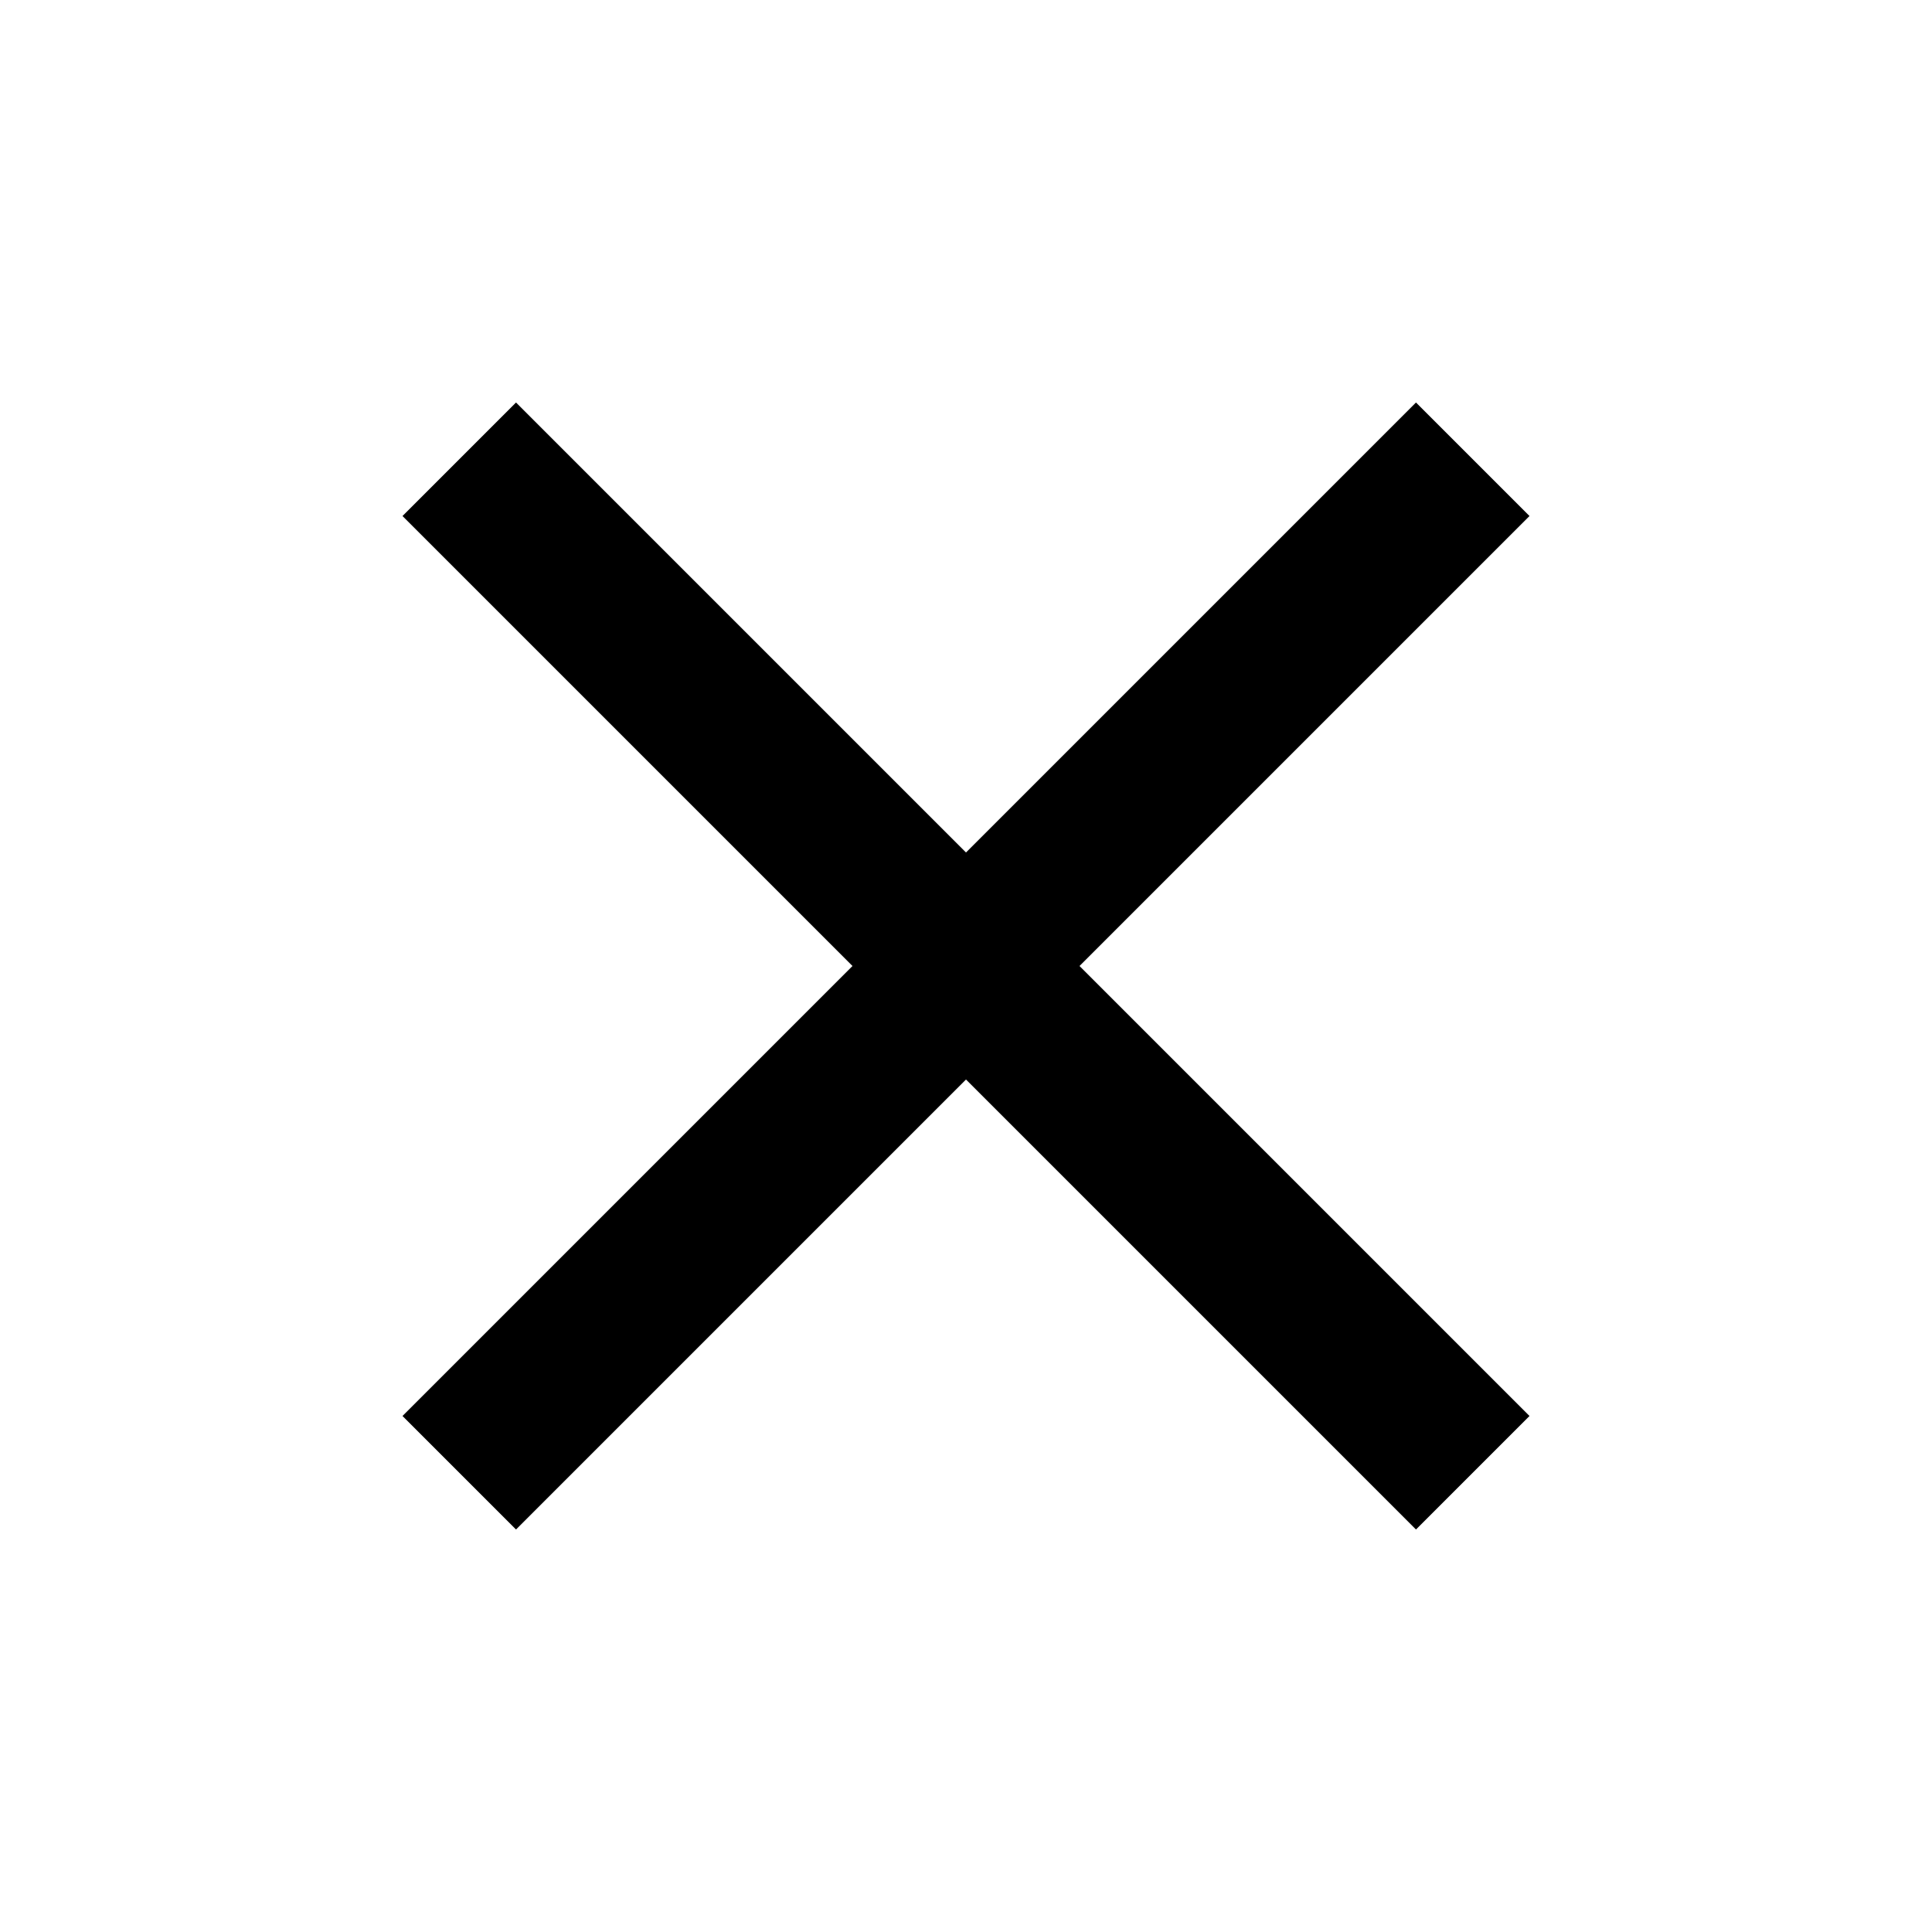
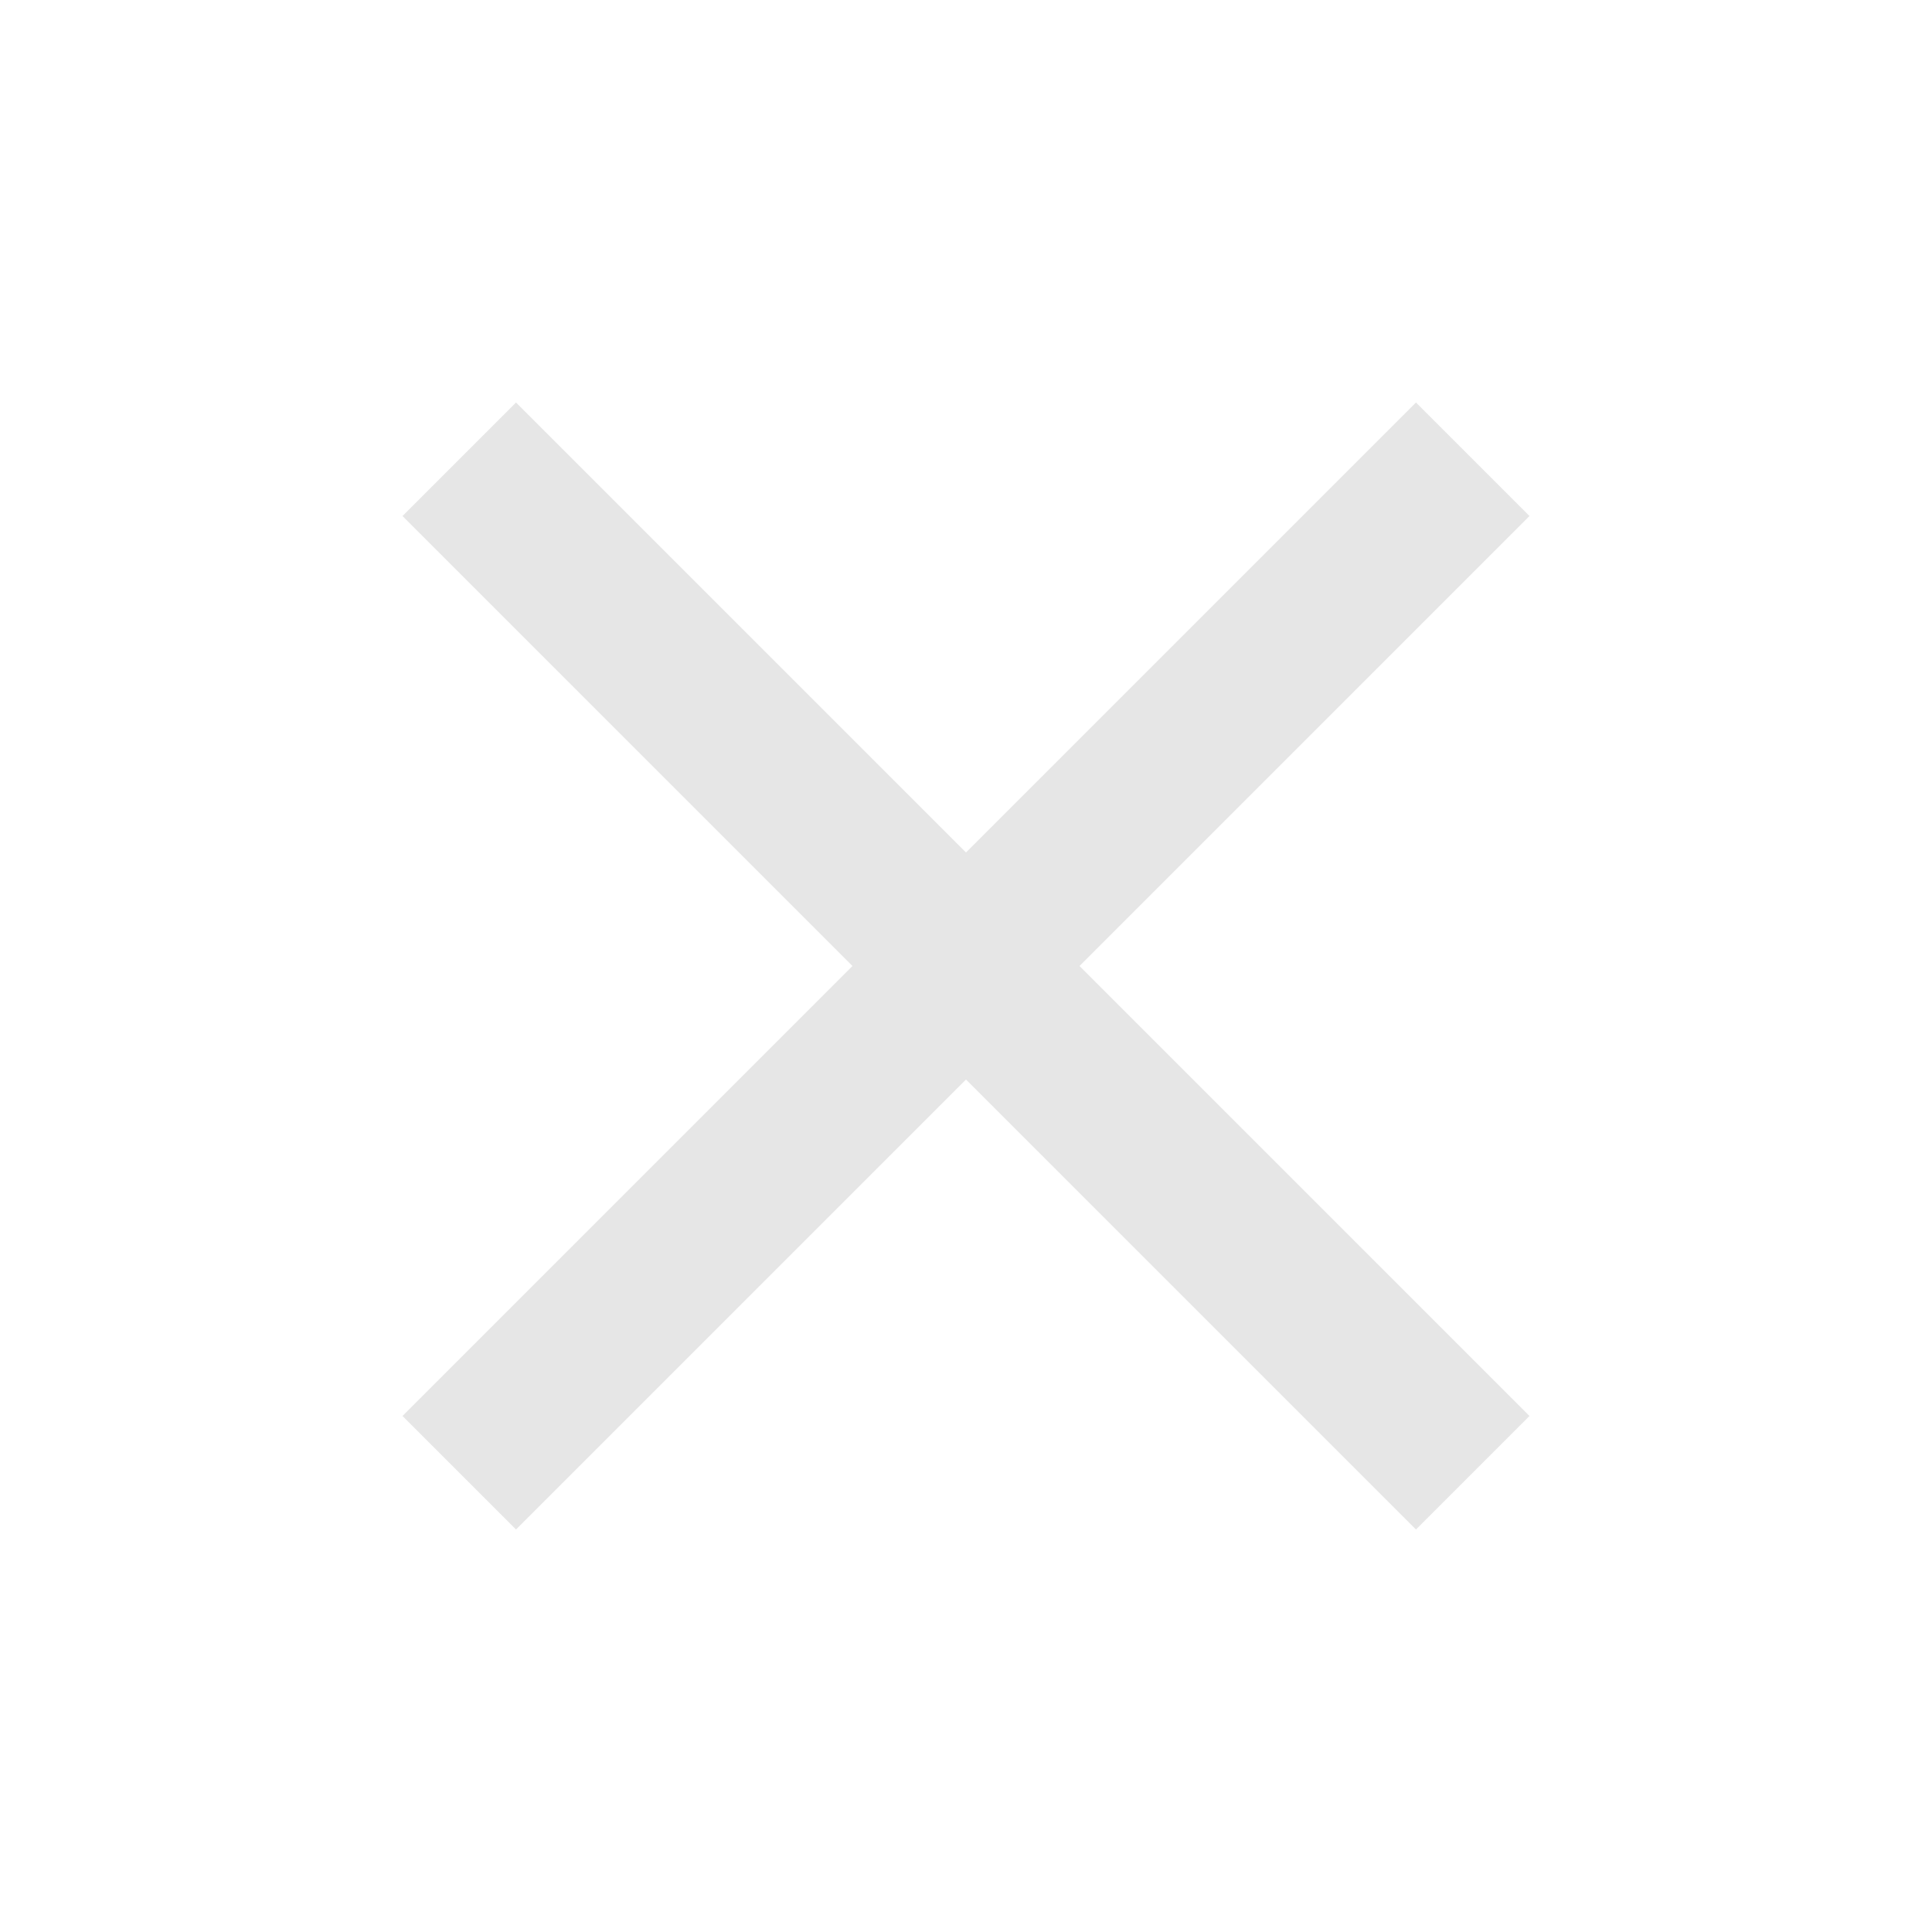
<svg xmlns="http://www.w3.org/2000/svg" t="1702019068256" class="icon" viewBox="0 0 1024 1024" version="1.1" p-id="50671" width="16" height="16">
-   <path d="M810.667 273.493L750.507 213.333 512 451.84 273.493 213.333 213.333 273.493 451.84 512 213.333 750.507 273.493 810.667 512 572.16 750.507 810.667 810.667 750.507 572.16 512 810.667 273.493z" p-id="50672" />
+   <path d="M810.667 273.493L750.507 213.333 512 451.84 273.493 213.333 213.333 273.493 451.84 512 213.333 750.507 273.493 810.667 512 572.16 750.507 810.667 810.667 750.507 572.16 512 810.667 273.493z" p-id="50672" fill="#e6e6e6" />
</svg>
